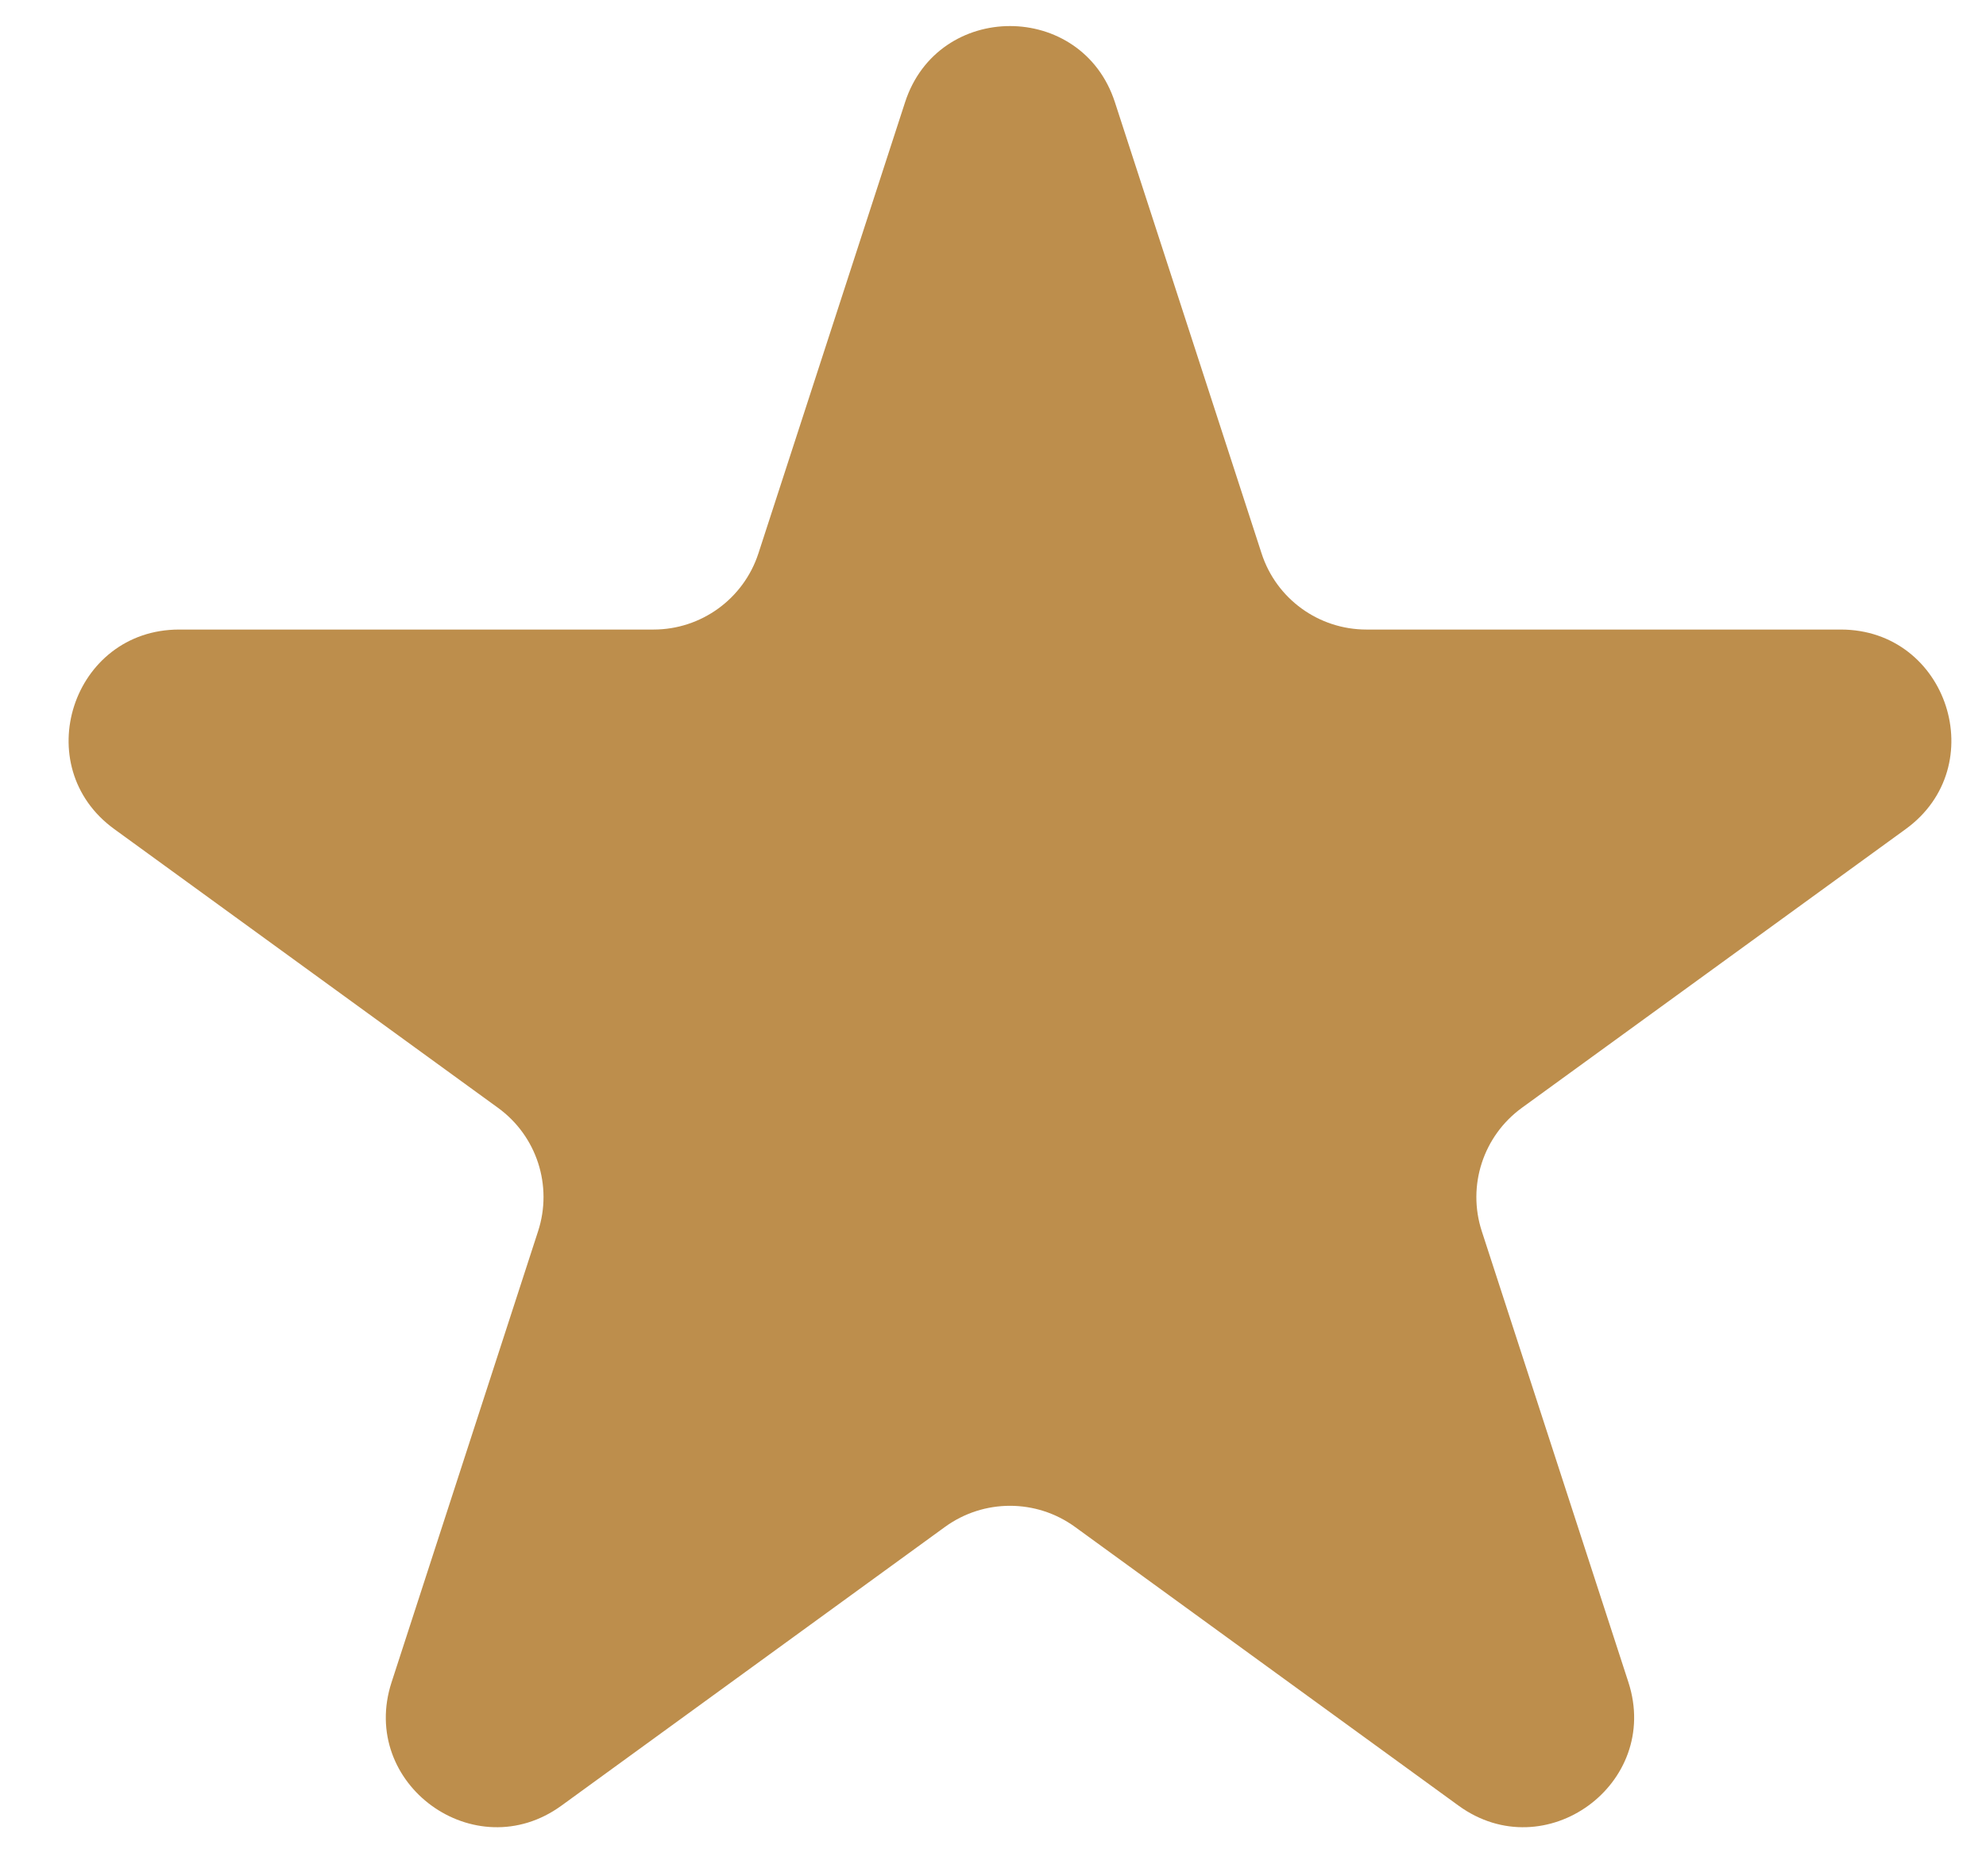
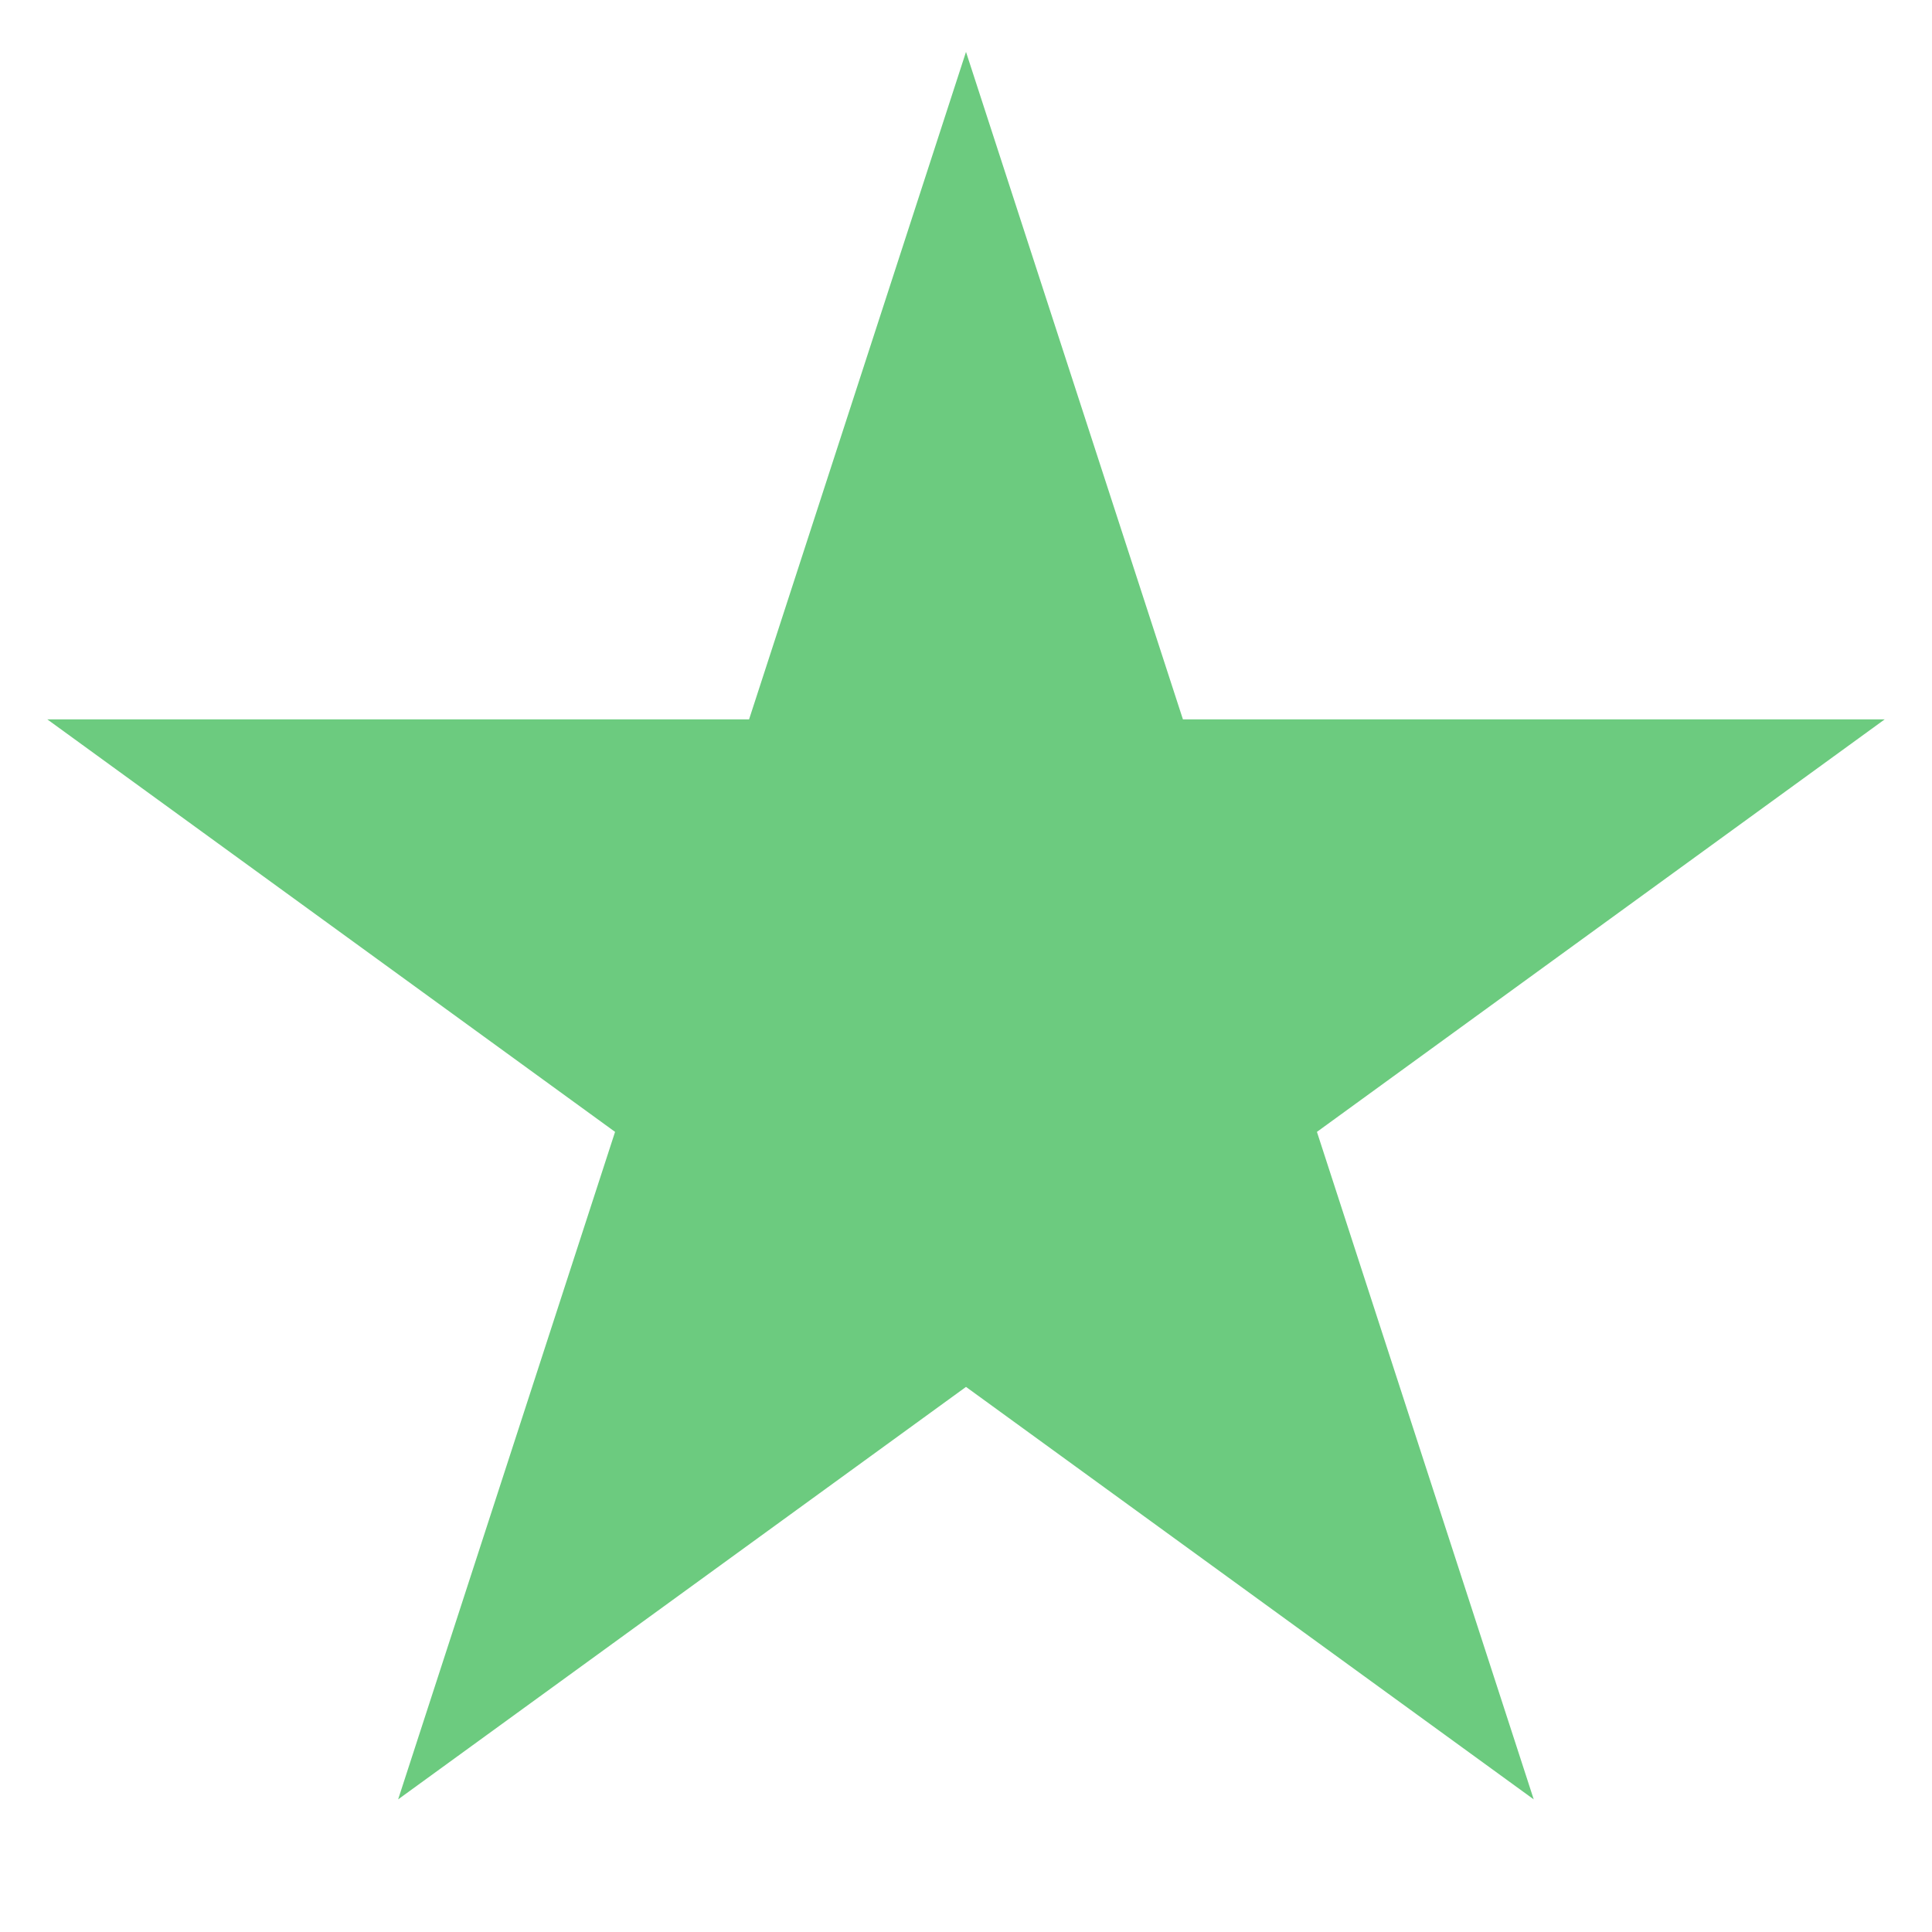
- <svg xmlns="http://www.w3.org/2000/svg" width="18" height="17" viewBox="0 0 18 17" fill="none">
-   <path d="M8.203 0.927C8.502 0.006 9.806 0.006 10.105 0.927L11.434 5.016C11.567 5.428 11.951 5.707 12.385 5.707H16.684C17.653 5.707 18.056 6.947 17.272 7.516L13.793 10.043C13.443 10.298 13.296 10.749 13.43 11.161L14.759 15.25C15.058 16.172 14.004 16.938 13.22 16.369L9.742 13.841C9.391 13.587 8.917 13.587 8.566 13.841L5.088 16.369C4.304 16.938 3.249 16.172 3.549 15.25L4.877 11.161C5.011 10.749 4.865 10.298 4.514 10.043L1.036 7.516C0.252 6.947 0.655 5.707 1.624 5.707H5.923C6.356 5.707 6.74 5.428 6.874 5.016L8.203 0.927Z" fill="#BD8E4C" />
+ <svg xmlns="http://www.w3.org/2000/svg" width="14" height="14" viewBox="0 0 14 14" fill="none">
+   <path d="M7 0.376L8.572 5.213H13.657L9.543 8.202L11.114 13.039L7 10.05L2.885 13.039L4.457 8.202L0.343 5.213H5.428L7 0.376Z" fill="#6CCB7F" />
</svg>
